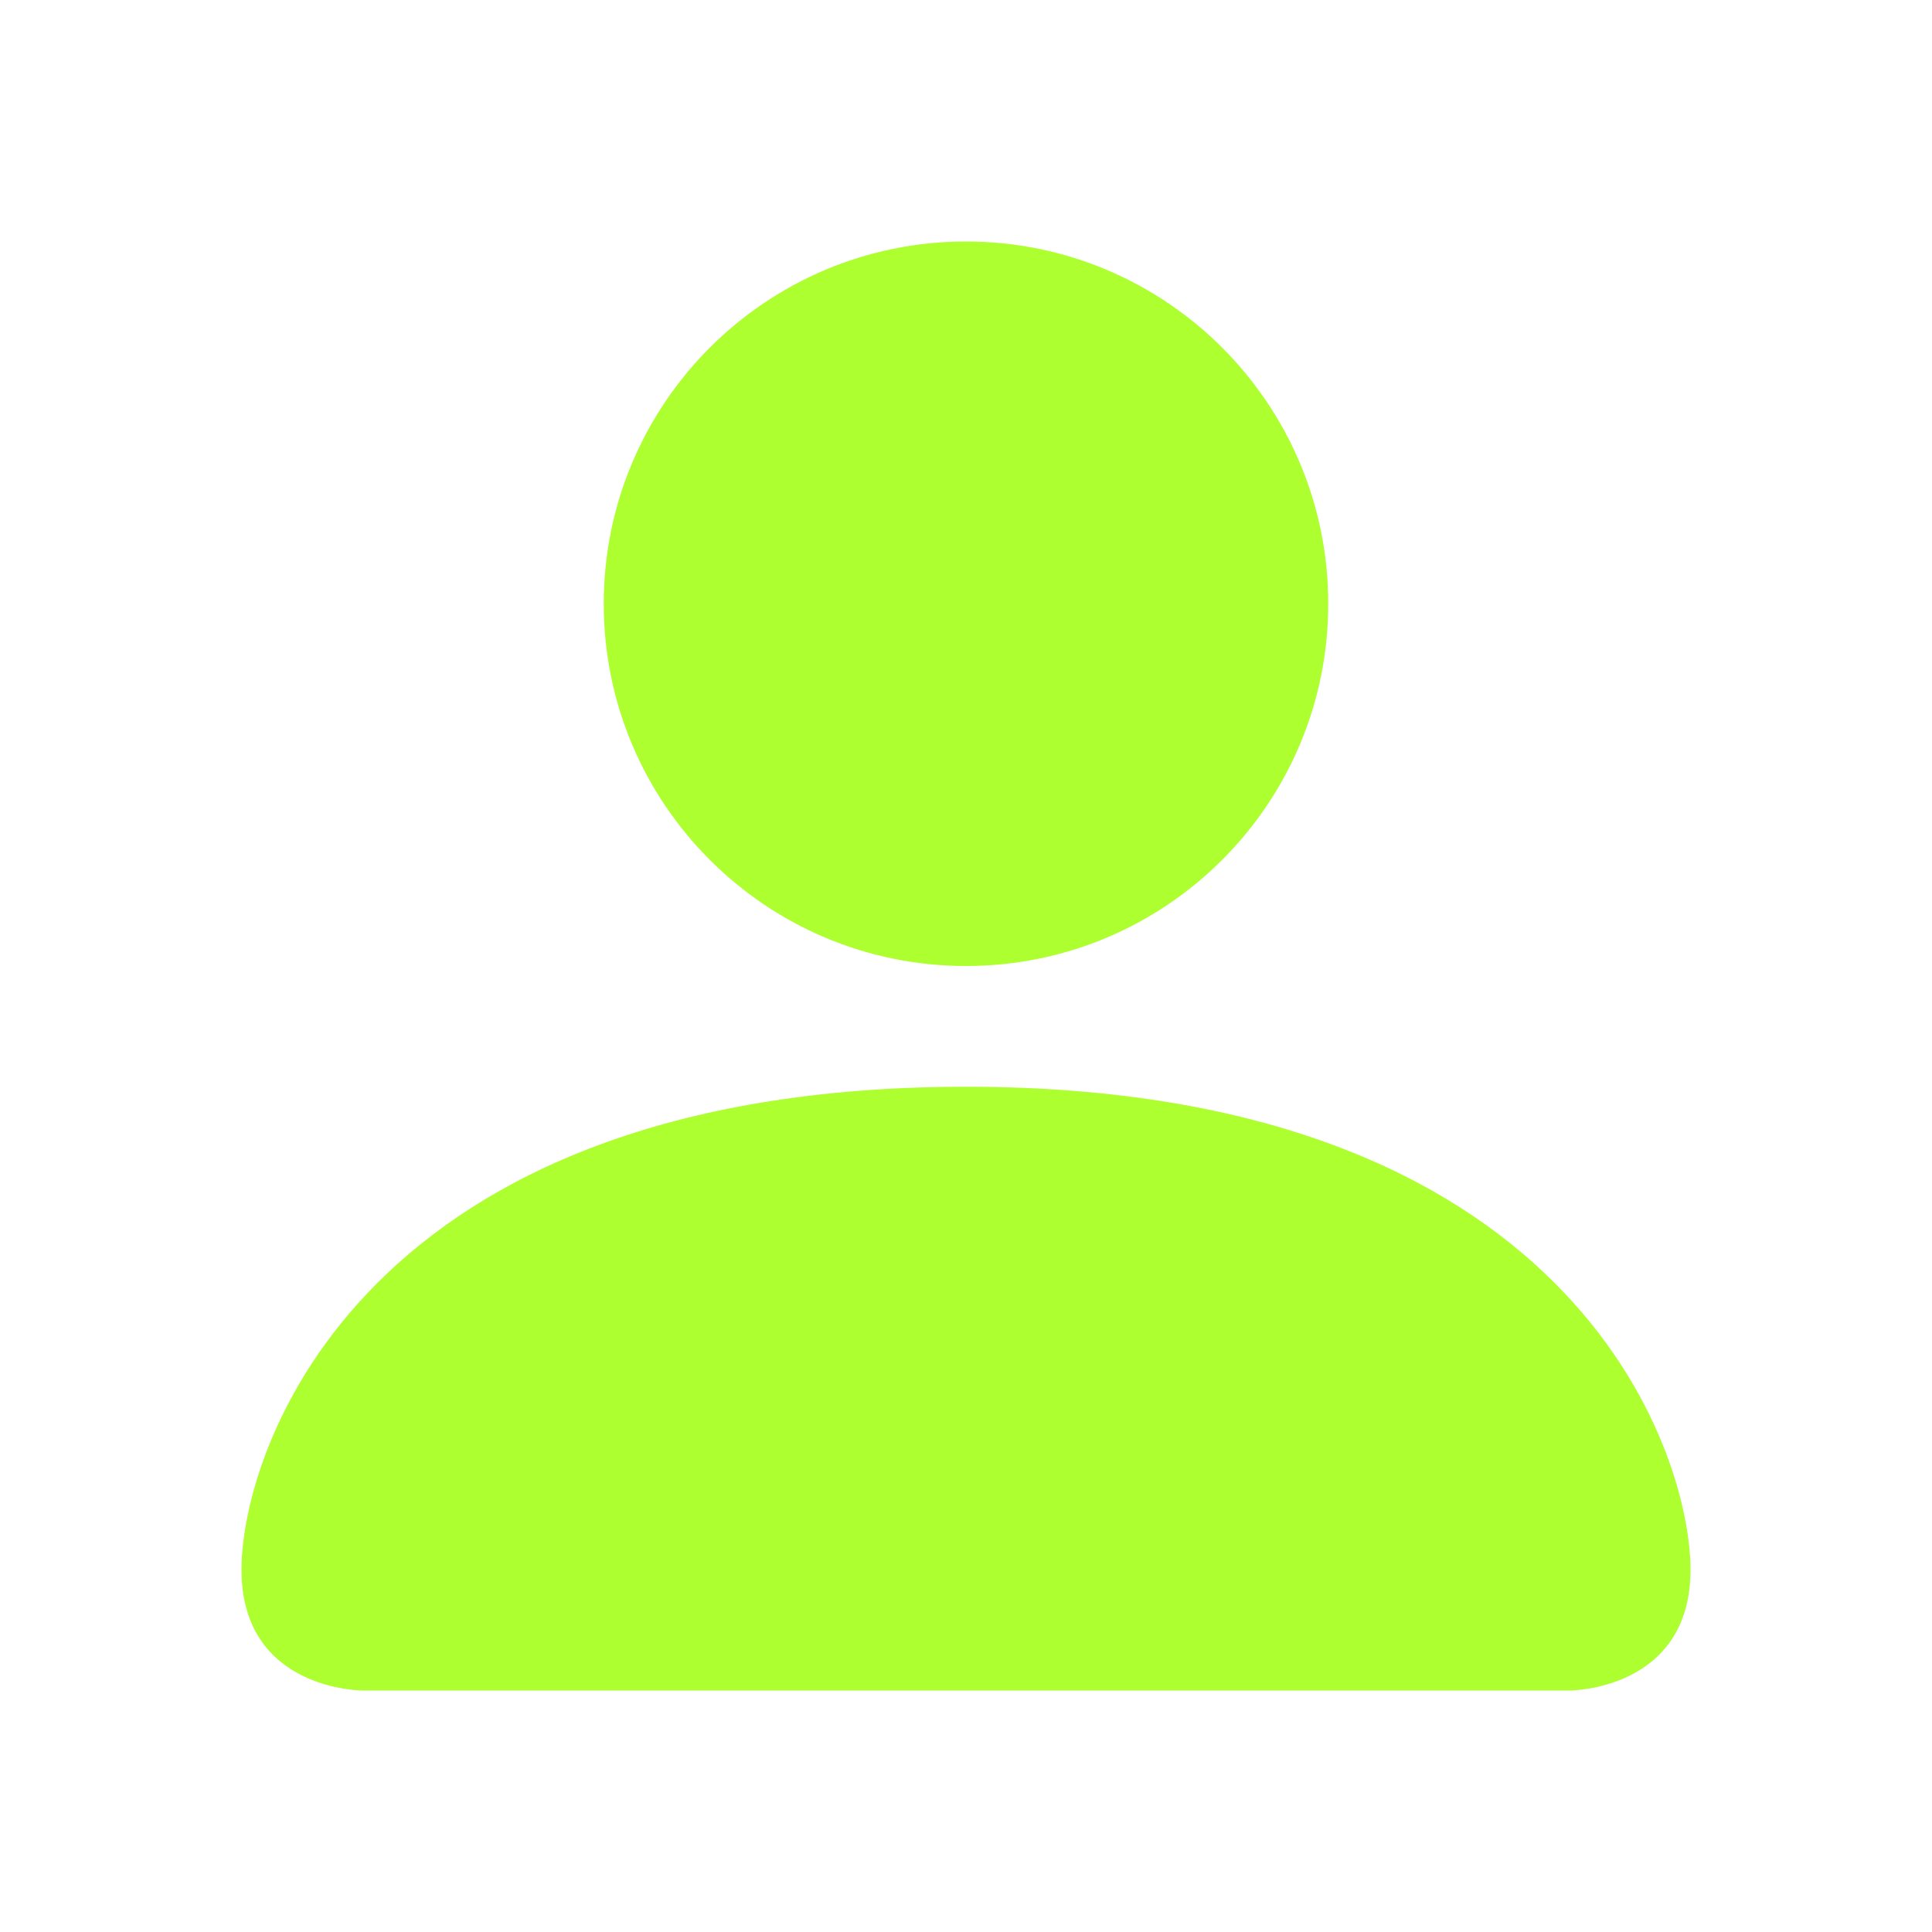
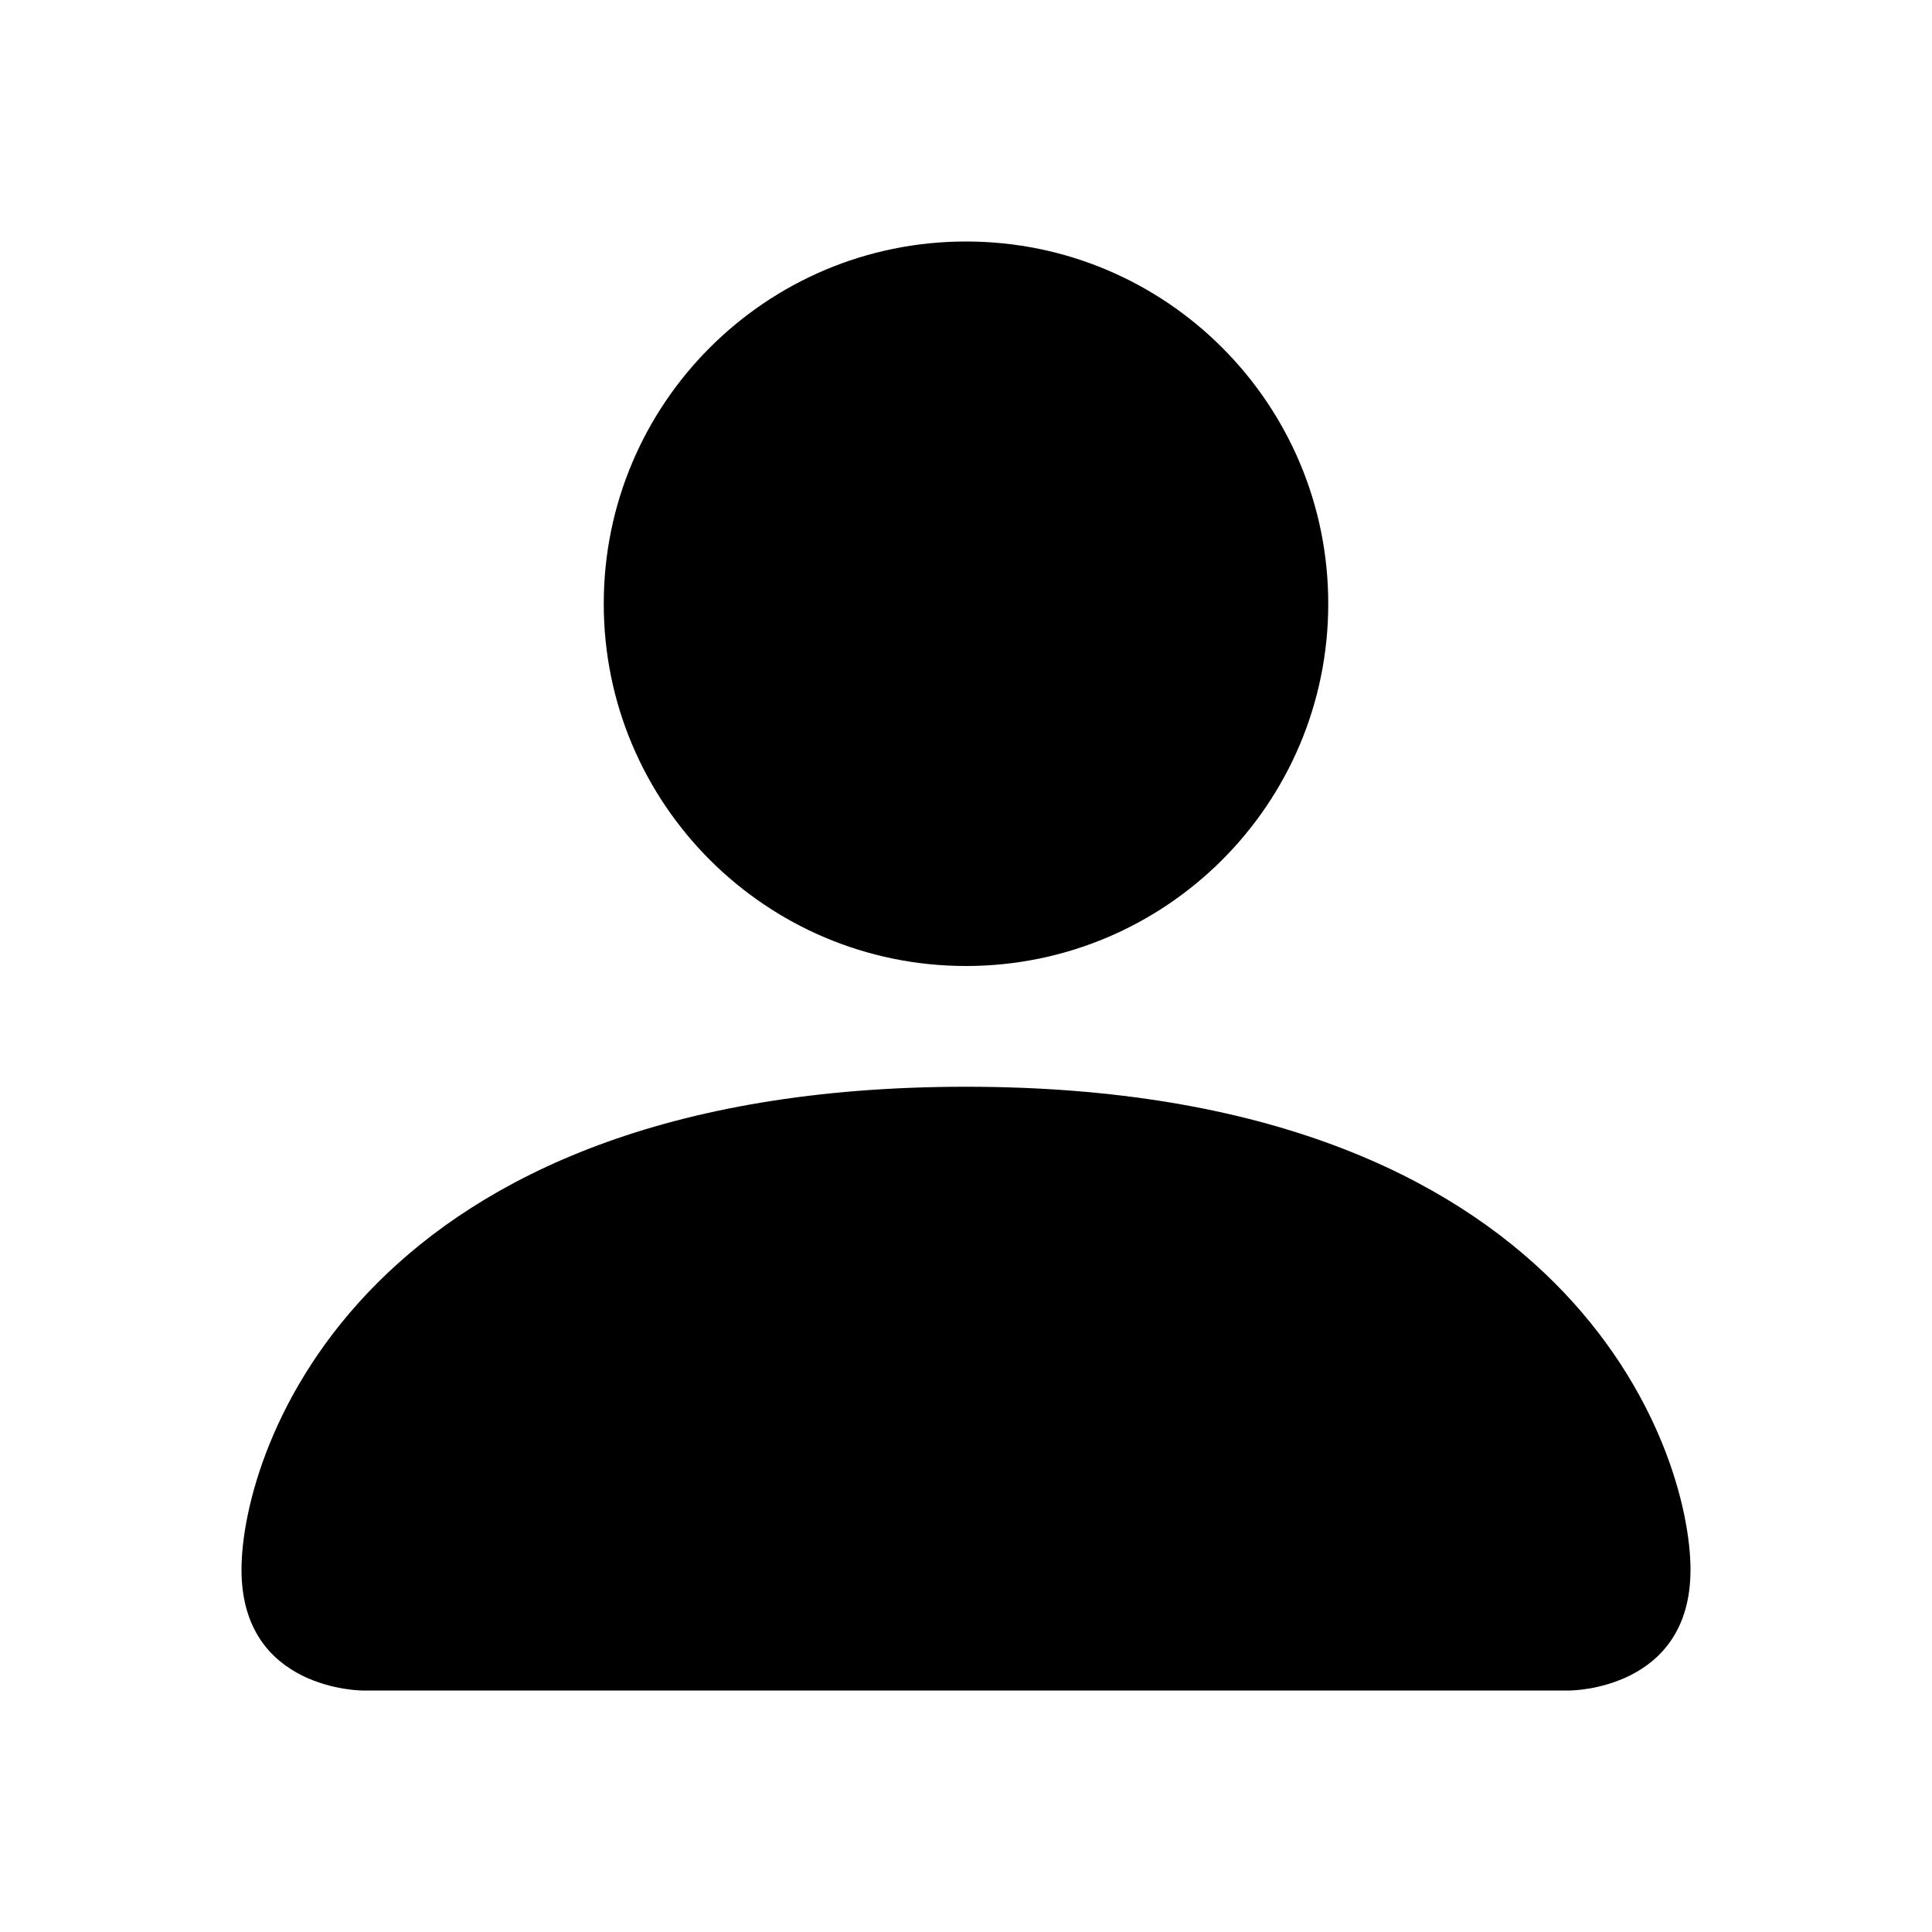
- <svg xmlns="http://www.w3.org/2000/svg" width="16" height="16" fill="greenyellow" class="bi bi-person-fill" viewBox="0 0 16 16">
+ <svg xmlns="http://www.w3.org/2000/svg" width="16" height="16" fill="black" class="bi bi-person-fill" viewBox="0 0 16 16">
  <path d="M3 14s-1 0-1-1 1-4 6-4 6 3 6 4-1 1-1 1zm5-6a3 3 0 1 0 0-6 3 3 0 0 0 0 6" />
</svg>
